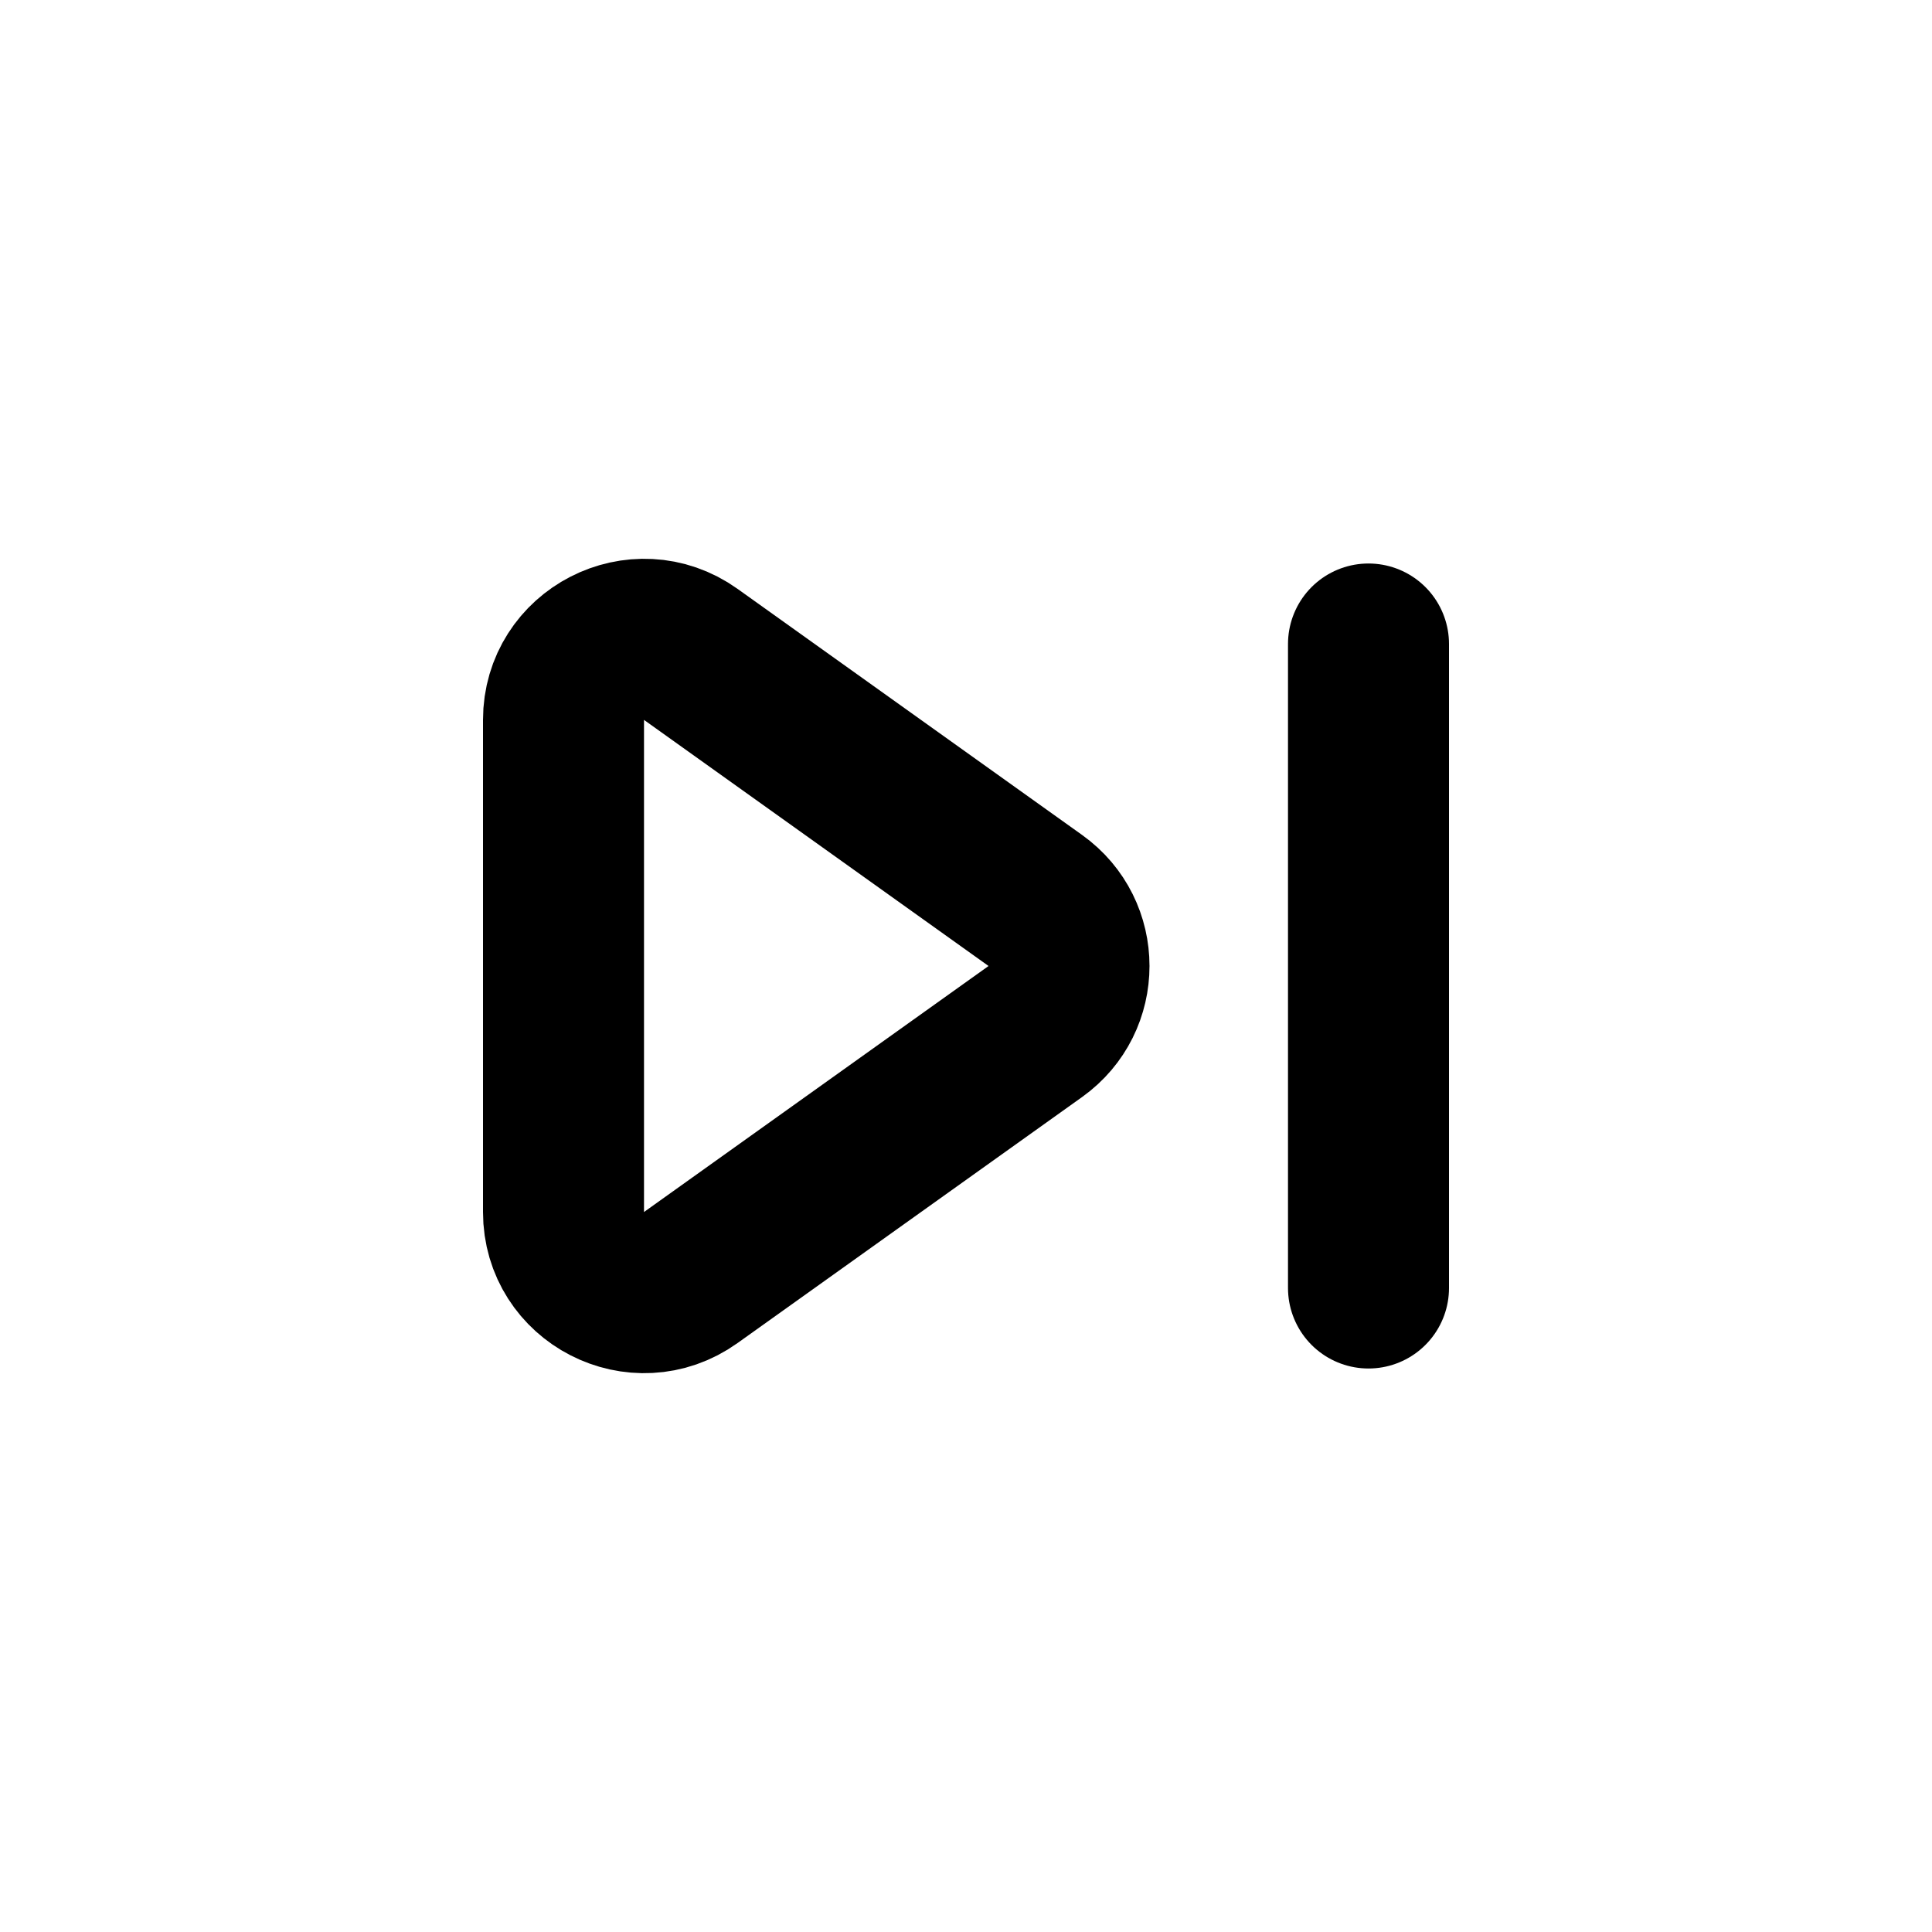
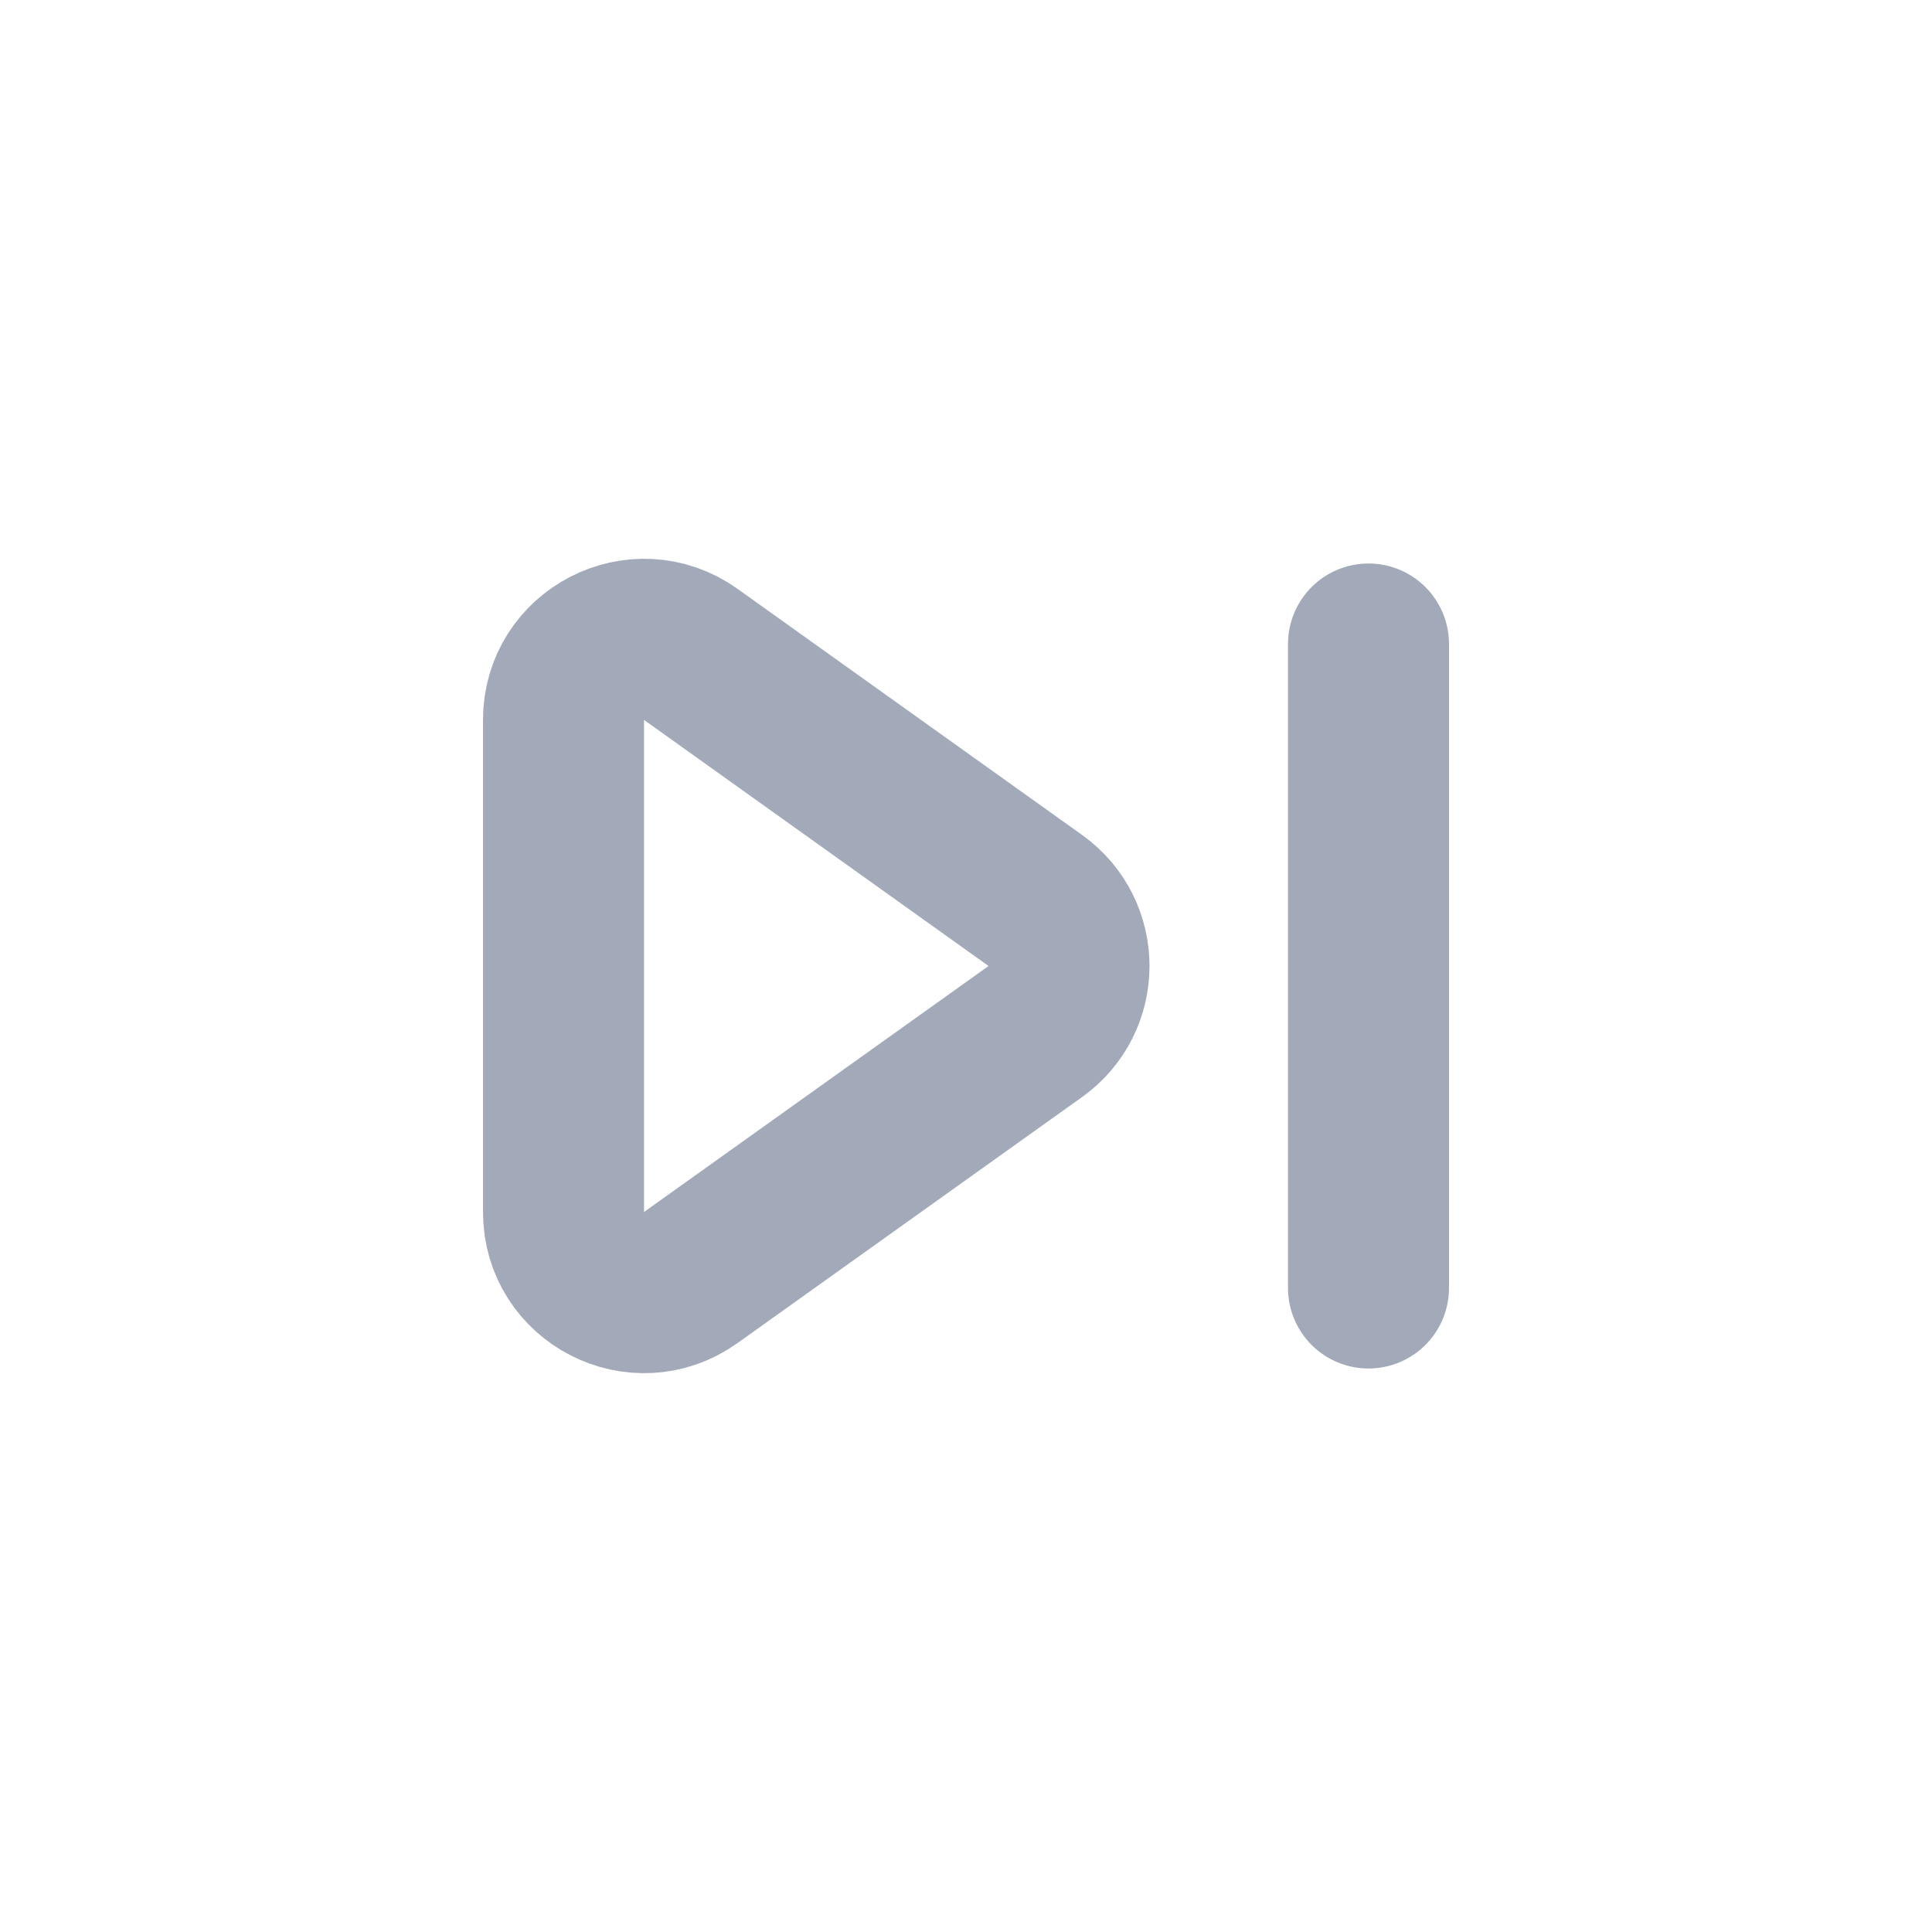
<svg xmlns="http://www.w3.org/2000/svg" width="800px" height="800px" viewBox="0 0 24 24" fill="none">
-   <path d="M8.581 8.129L12.861 11.186C13.419 11.585 13.419 12.415 12.861 12.814L8.581 15.87C7.919 16.343 7 15.87 7 15.057V8.943C7 8.13 7.919 7.657 8.581 8.129Z" stroke="#000000" stroke-width="2" stroke-linecap="round" stroke-linejoin="round" />
-   <path d="M17 8V16" stroke="#000000" stroke-width="2" stroke-linecap="round" stroke-linejoin="round" />
+   <path d="M8.581 8.129L12.861 11.186C13.419 11.585 13.419 12.415 12.861 12.814L8.581 15.87C7.919 16.343 7 15.87 7 15.057V8.943C7 8.13 7.919 7.657 8.581 8.129Z" stroke="#A2A9B8 " stroke-width="2" stroke-linecap="round" stroke-linejoin="round" />
+   <path d="M17 8V16" stroke="#A2A9B8 " stroke-width="2" stroke-linecap="round" stroke-linejoin="round" />
</svg>
